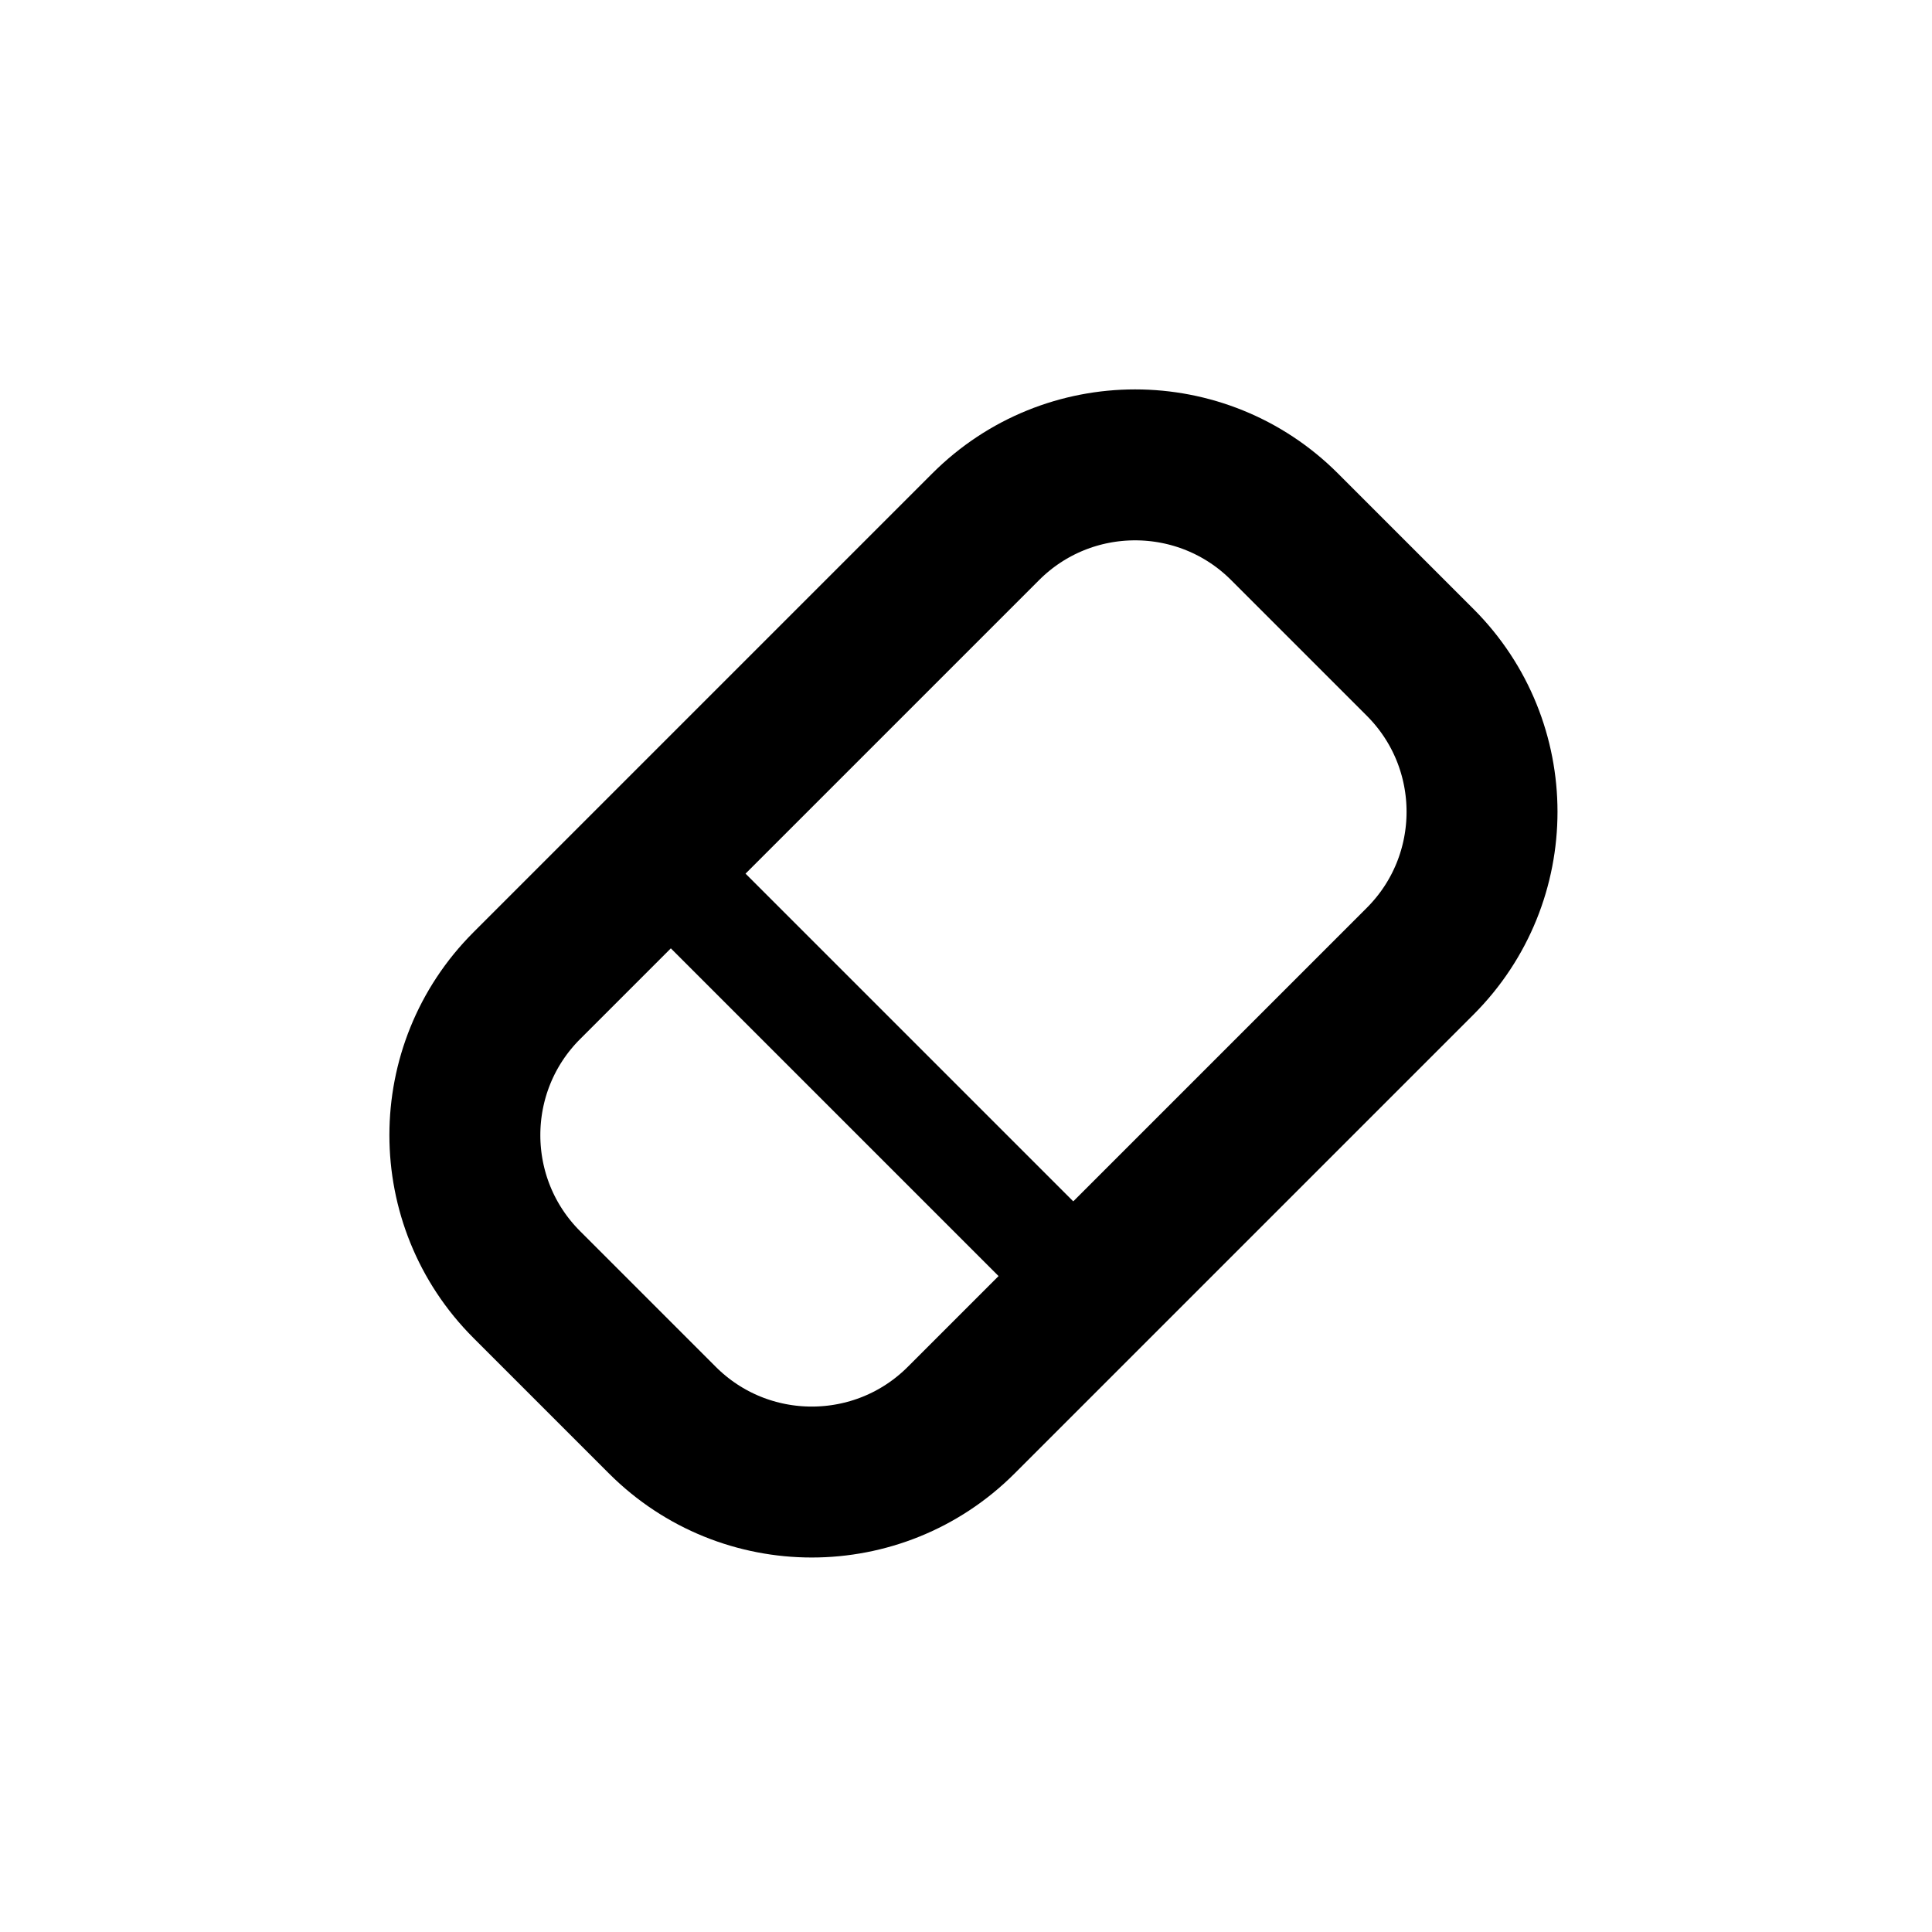
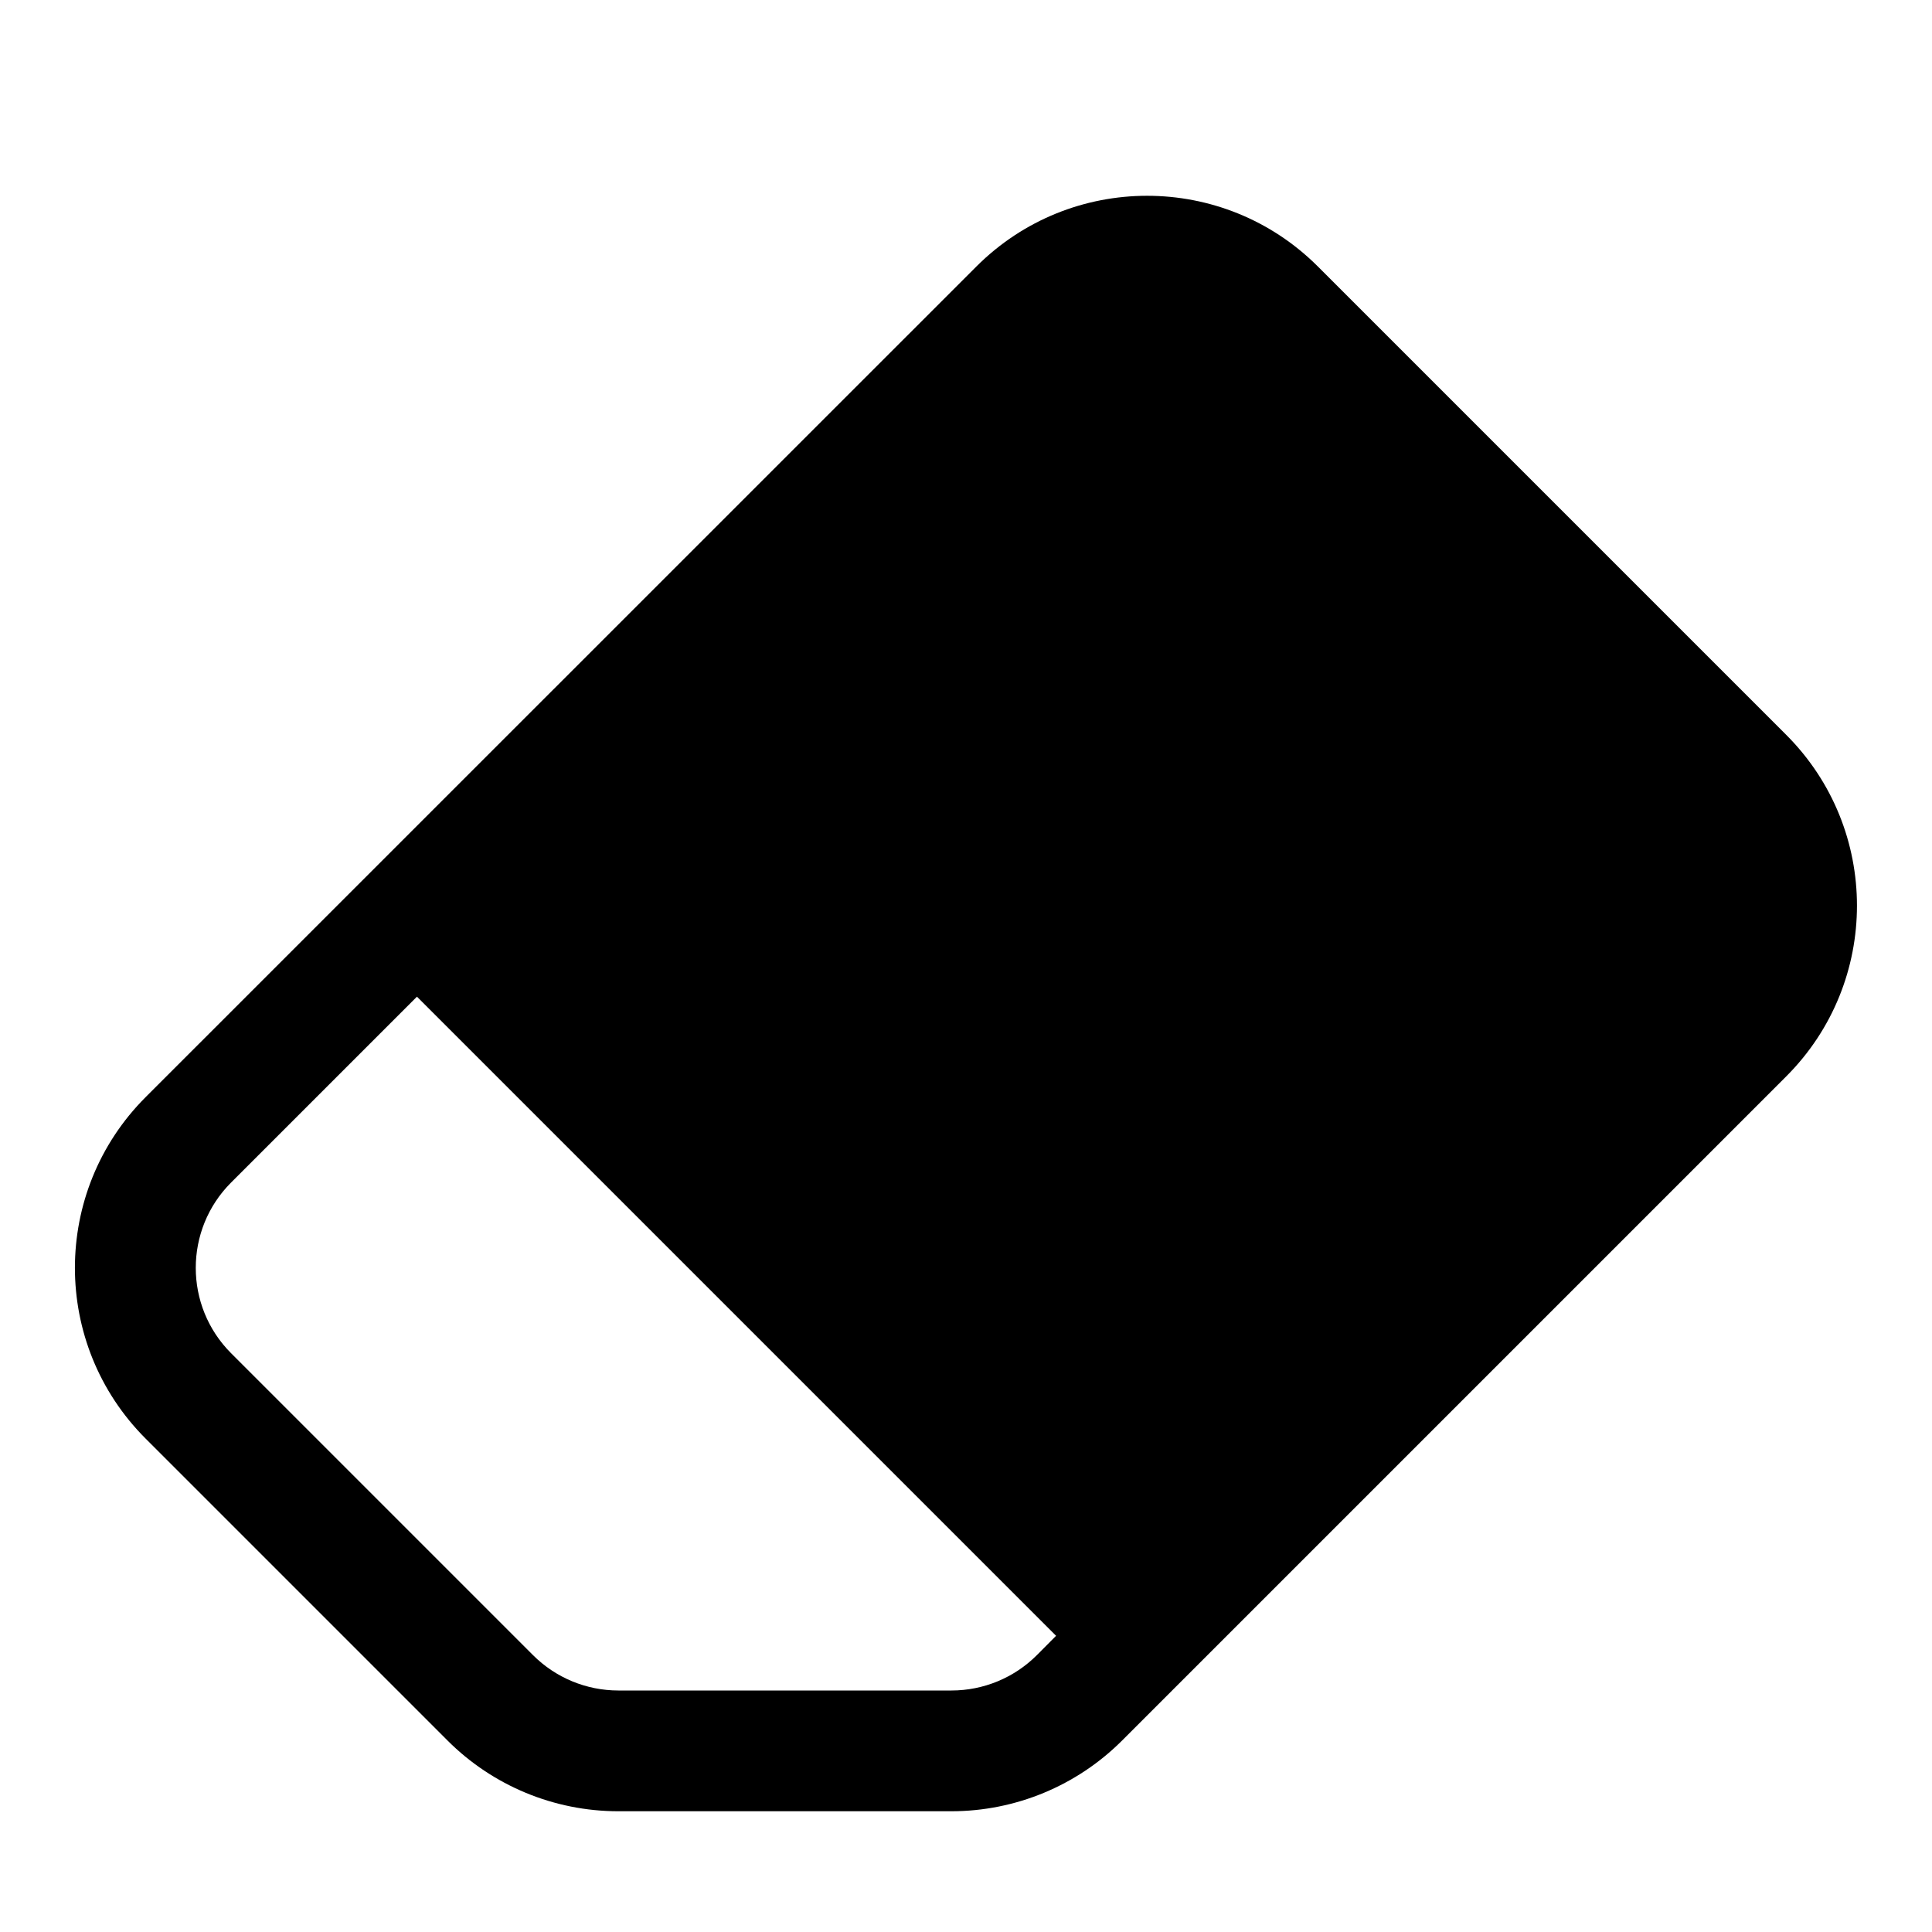
- <svg xmlns="http://www.w3.org/2000/svg" viewBox="0 0 128 128">
-   <rect width="40.706" height="71" x="75.204" y="25" stroke="#000" stroke-width="10" rx="14" transform="rotate(45 75.204 25)" fill="none" />
-   <path stroke="#000" stroke-linecap="round" stroke-width="7" d="m71.451 84.887-27-27" fill="none" />
+ <svg xmlns="http://www.w3.org/2000/svg" width="16" height="16" fill="currentColor" class="bi bi-eraser-fill" viewBox="0 0 16 16">
+   <path d="M8.086 2.207a2 2 0 0 1 2.828 0l3.879 3.879a2 2 0 0 1 0 2.828l-5.5 5.5A2 2 0 0 1 7.879 15H5.12a2 2 0 0 1-1.414-.586l-2.5-2.5a2 2 0 0 1 0-2.828zm.66 11.34L3.453 8.254 1.914 9.793a1 1 0 0 0 0 1.414l2.5 2.5a1 1 0 0 0 .707.293H7.88a1 1 0 0 0 .707-.293z" />
</svg>
